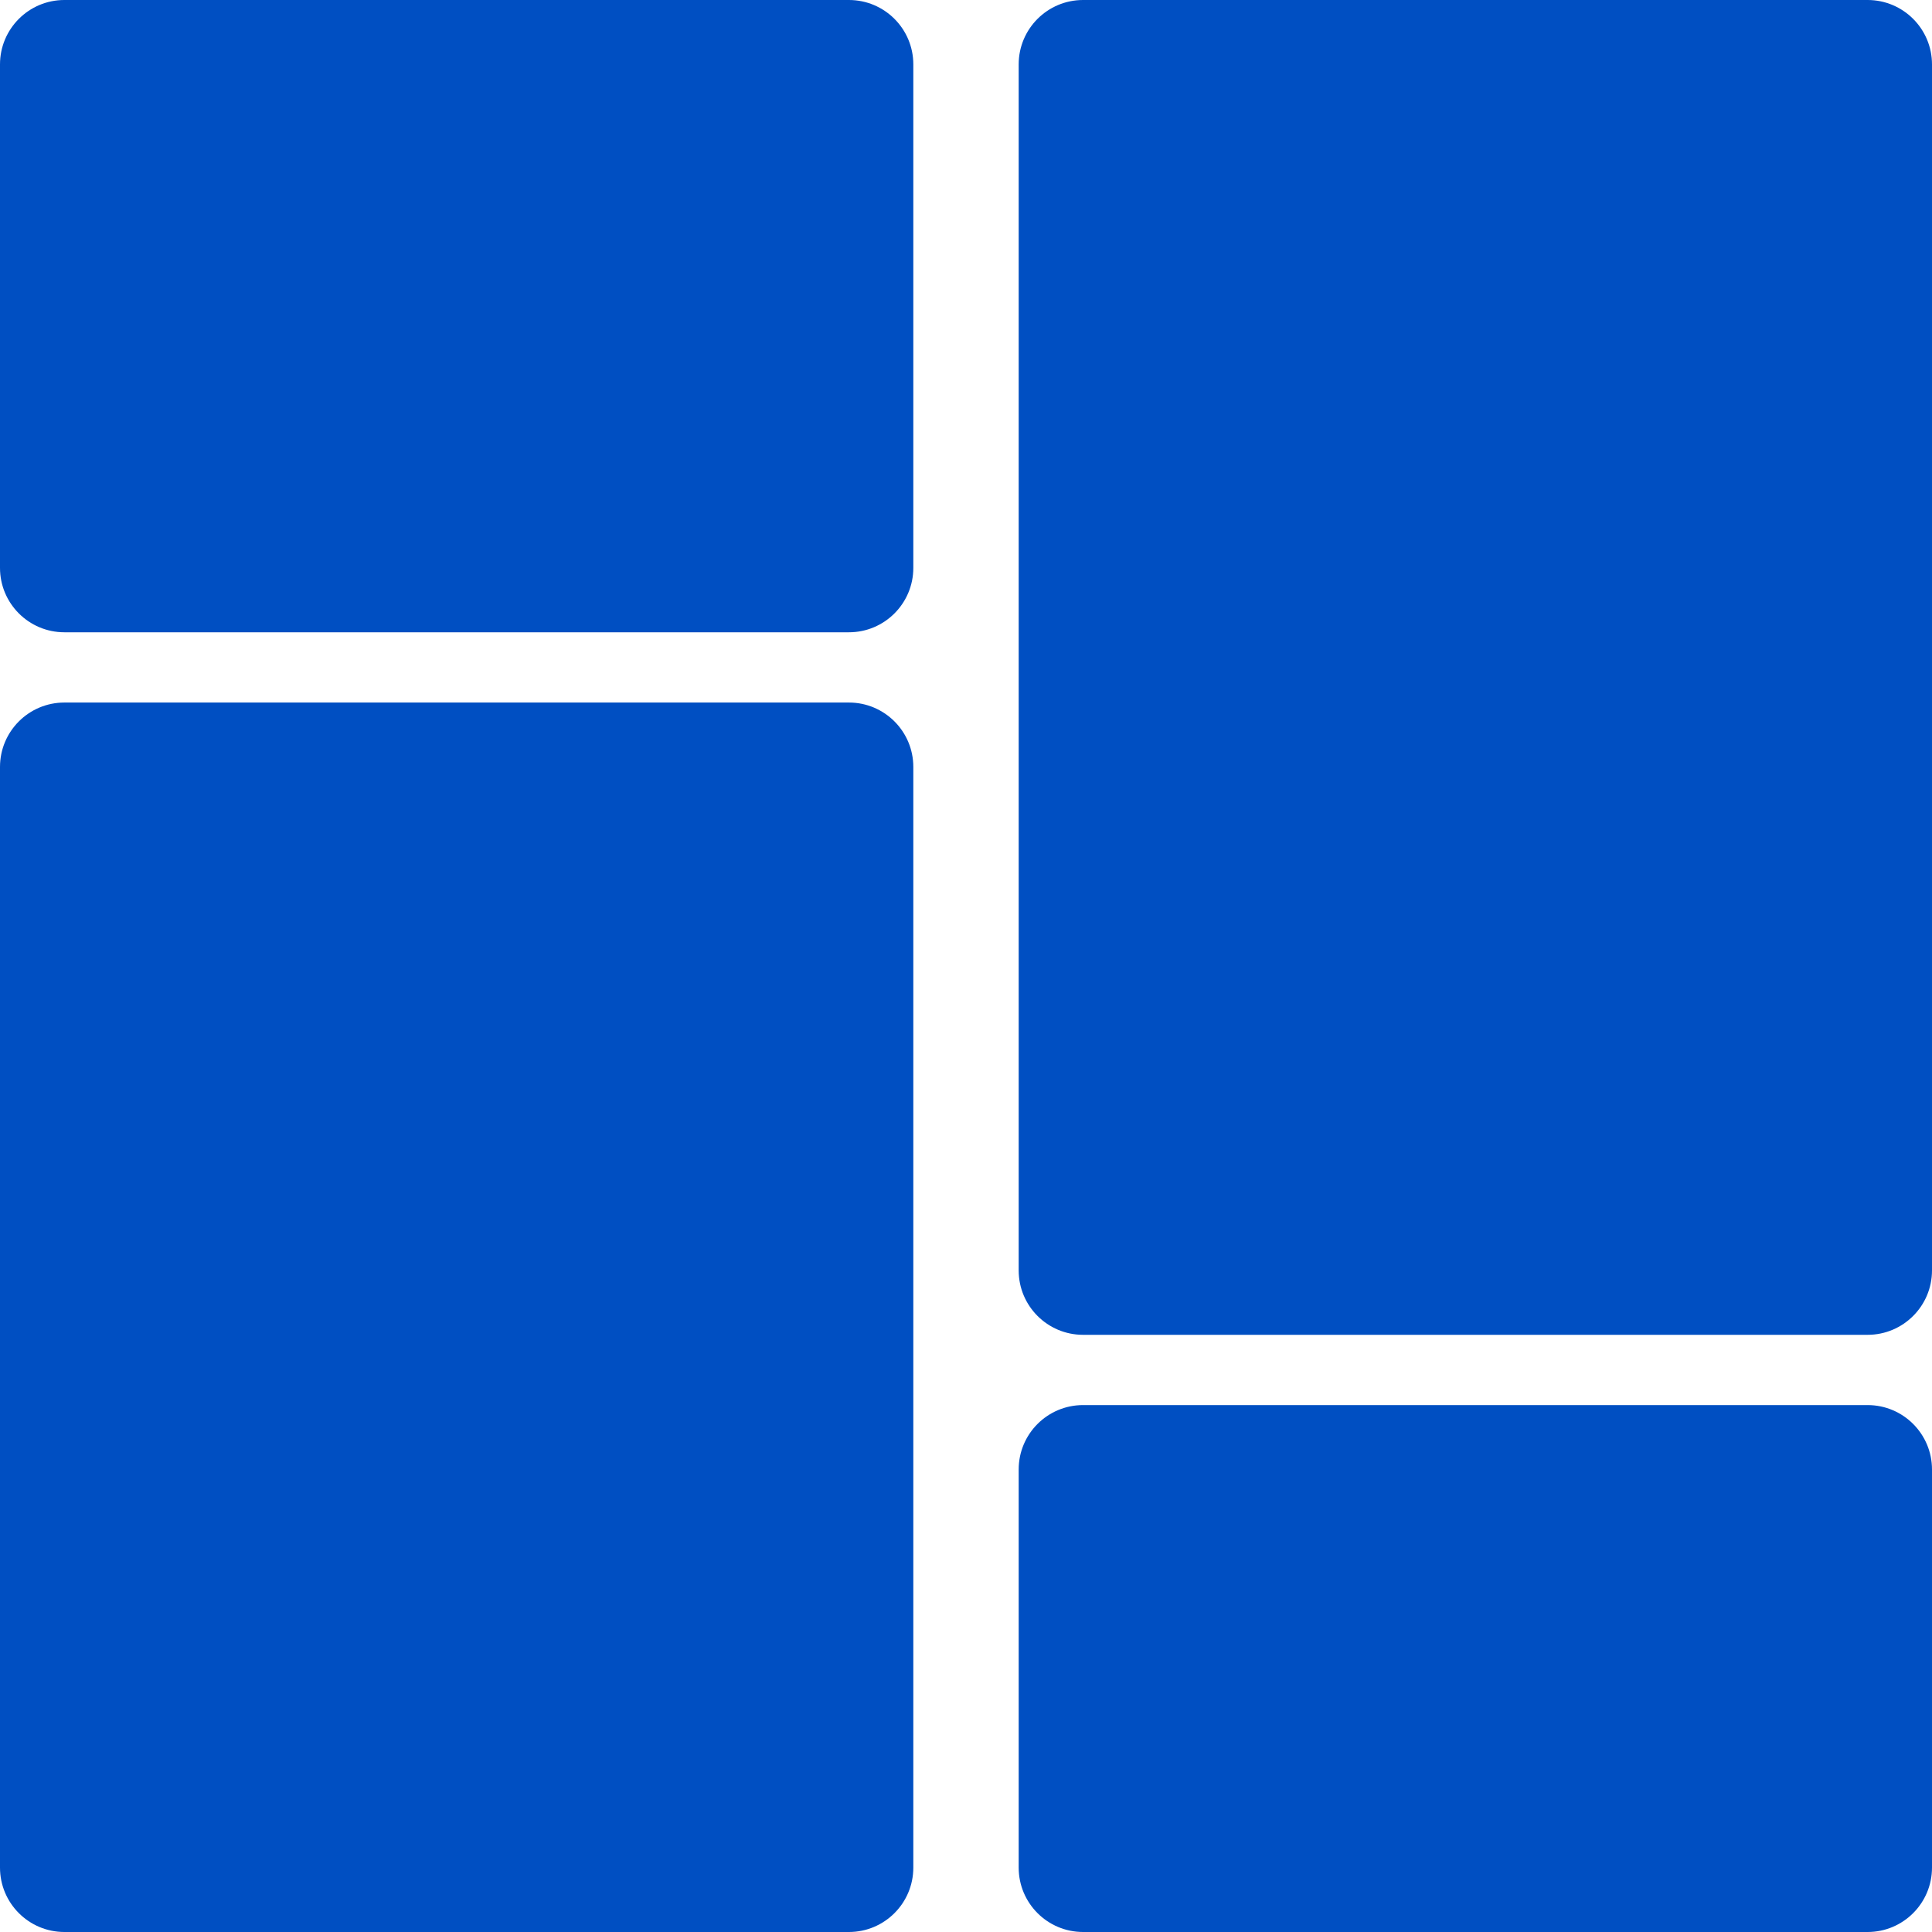
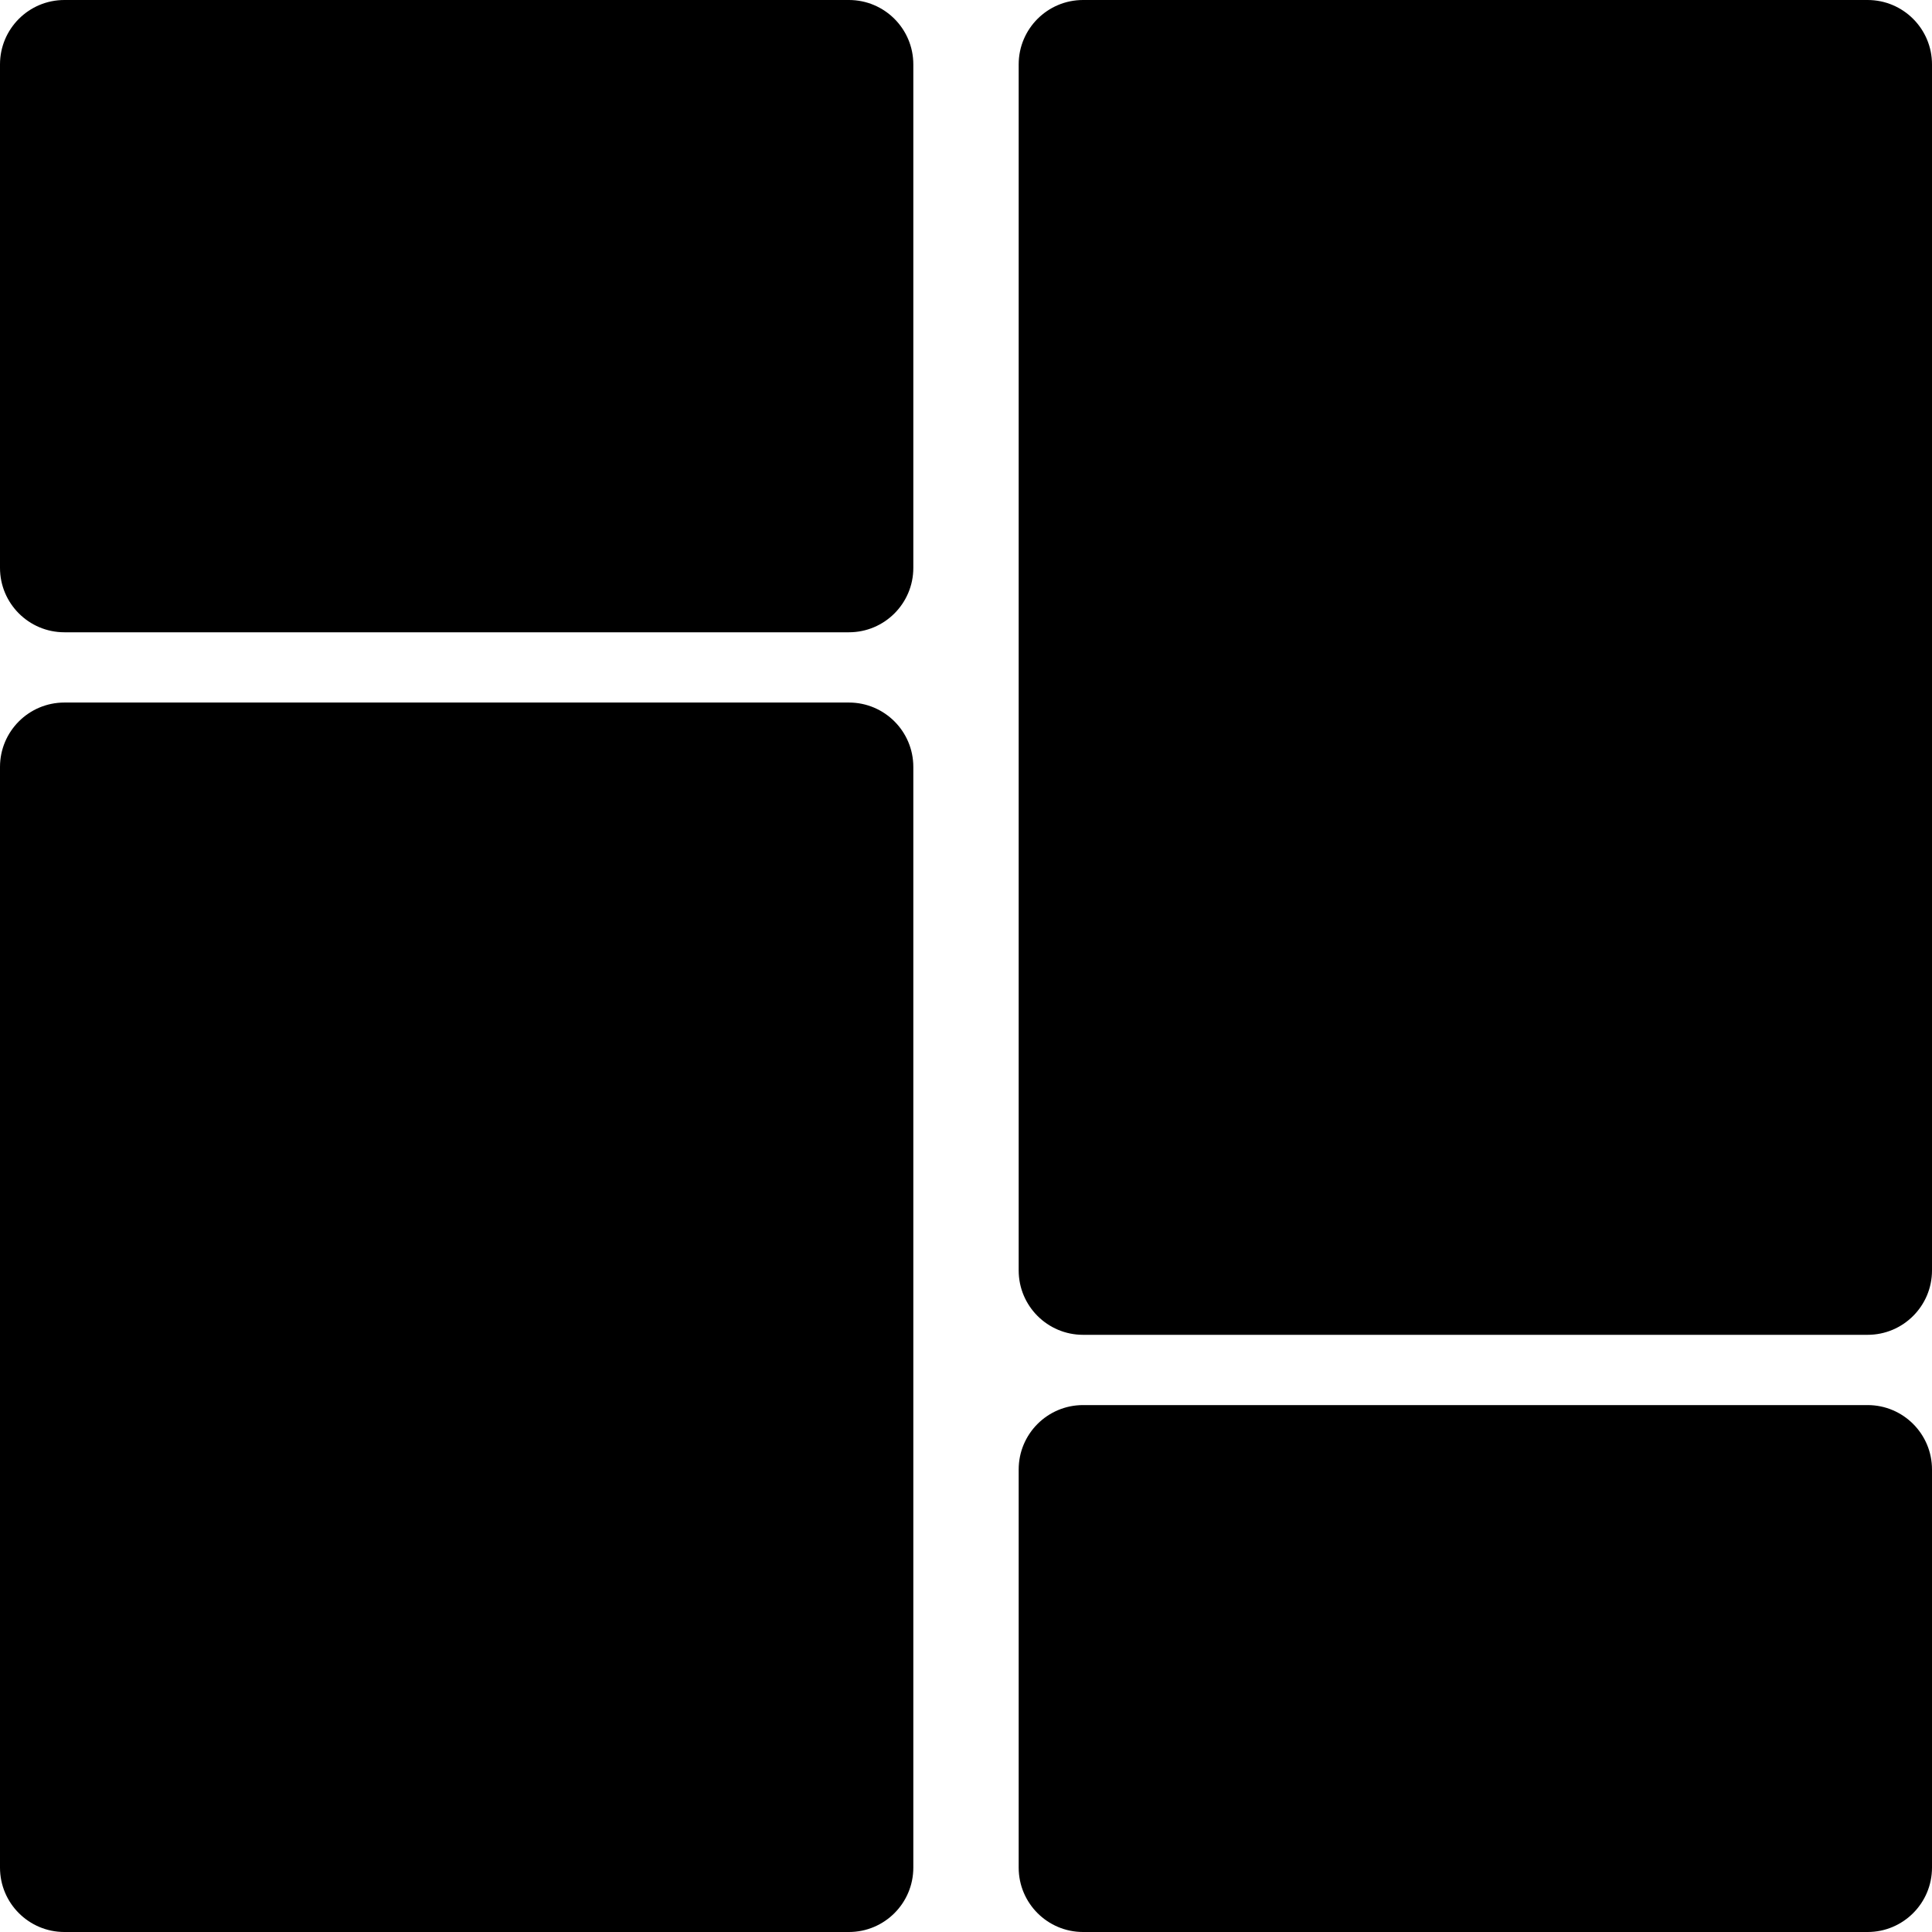
<svg xmlns="http://www.w3.org/2000/svg" id="prefix__picto-dashboard" width="30" height="30" viewBox="0 0 30 30">
  <defs>
-     <style>
-             .prefix__cls-1{fill:#004fc2}
-         </style>
-   </defs>
+     </defs>
  <rect id="prefix__Rectangle_632" width="14.182" height="9.818" class="prefix__cls-1" data-name="Rectangle 632" rx="1" />
  <rect id="prefix__Rectangle_635" width="14.182" height="8.182" class="prefix__cls-1" data-name="Rectangle 635" rx="1" transform="translate(15.818 21.818)" />
  <rect id="prefix__Rectangle_633" width="14.182" height="19.091" class="prefix__cls-1" data-name="Rectangle 633" rx="1" transform="translate(0 10.909)" />
  <rect id="prefix__Rectangle_634" width="14.182" height="20.727" class="prefix__cls-1" data-name="Rectangle 634" rx="1" transform="translate(15.818)" />
</svg>
